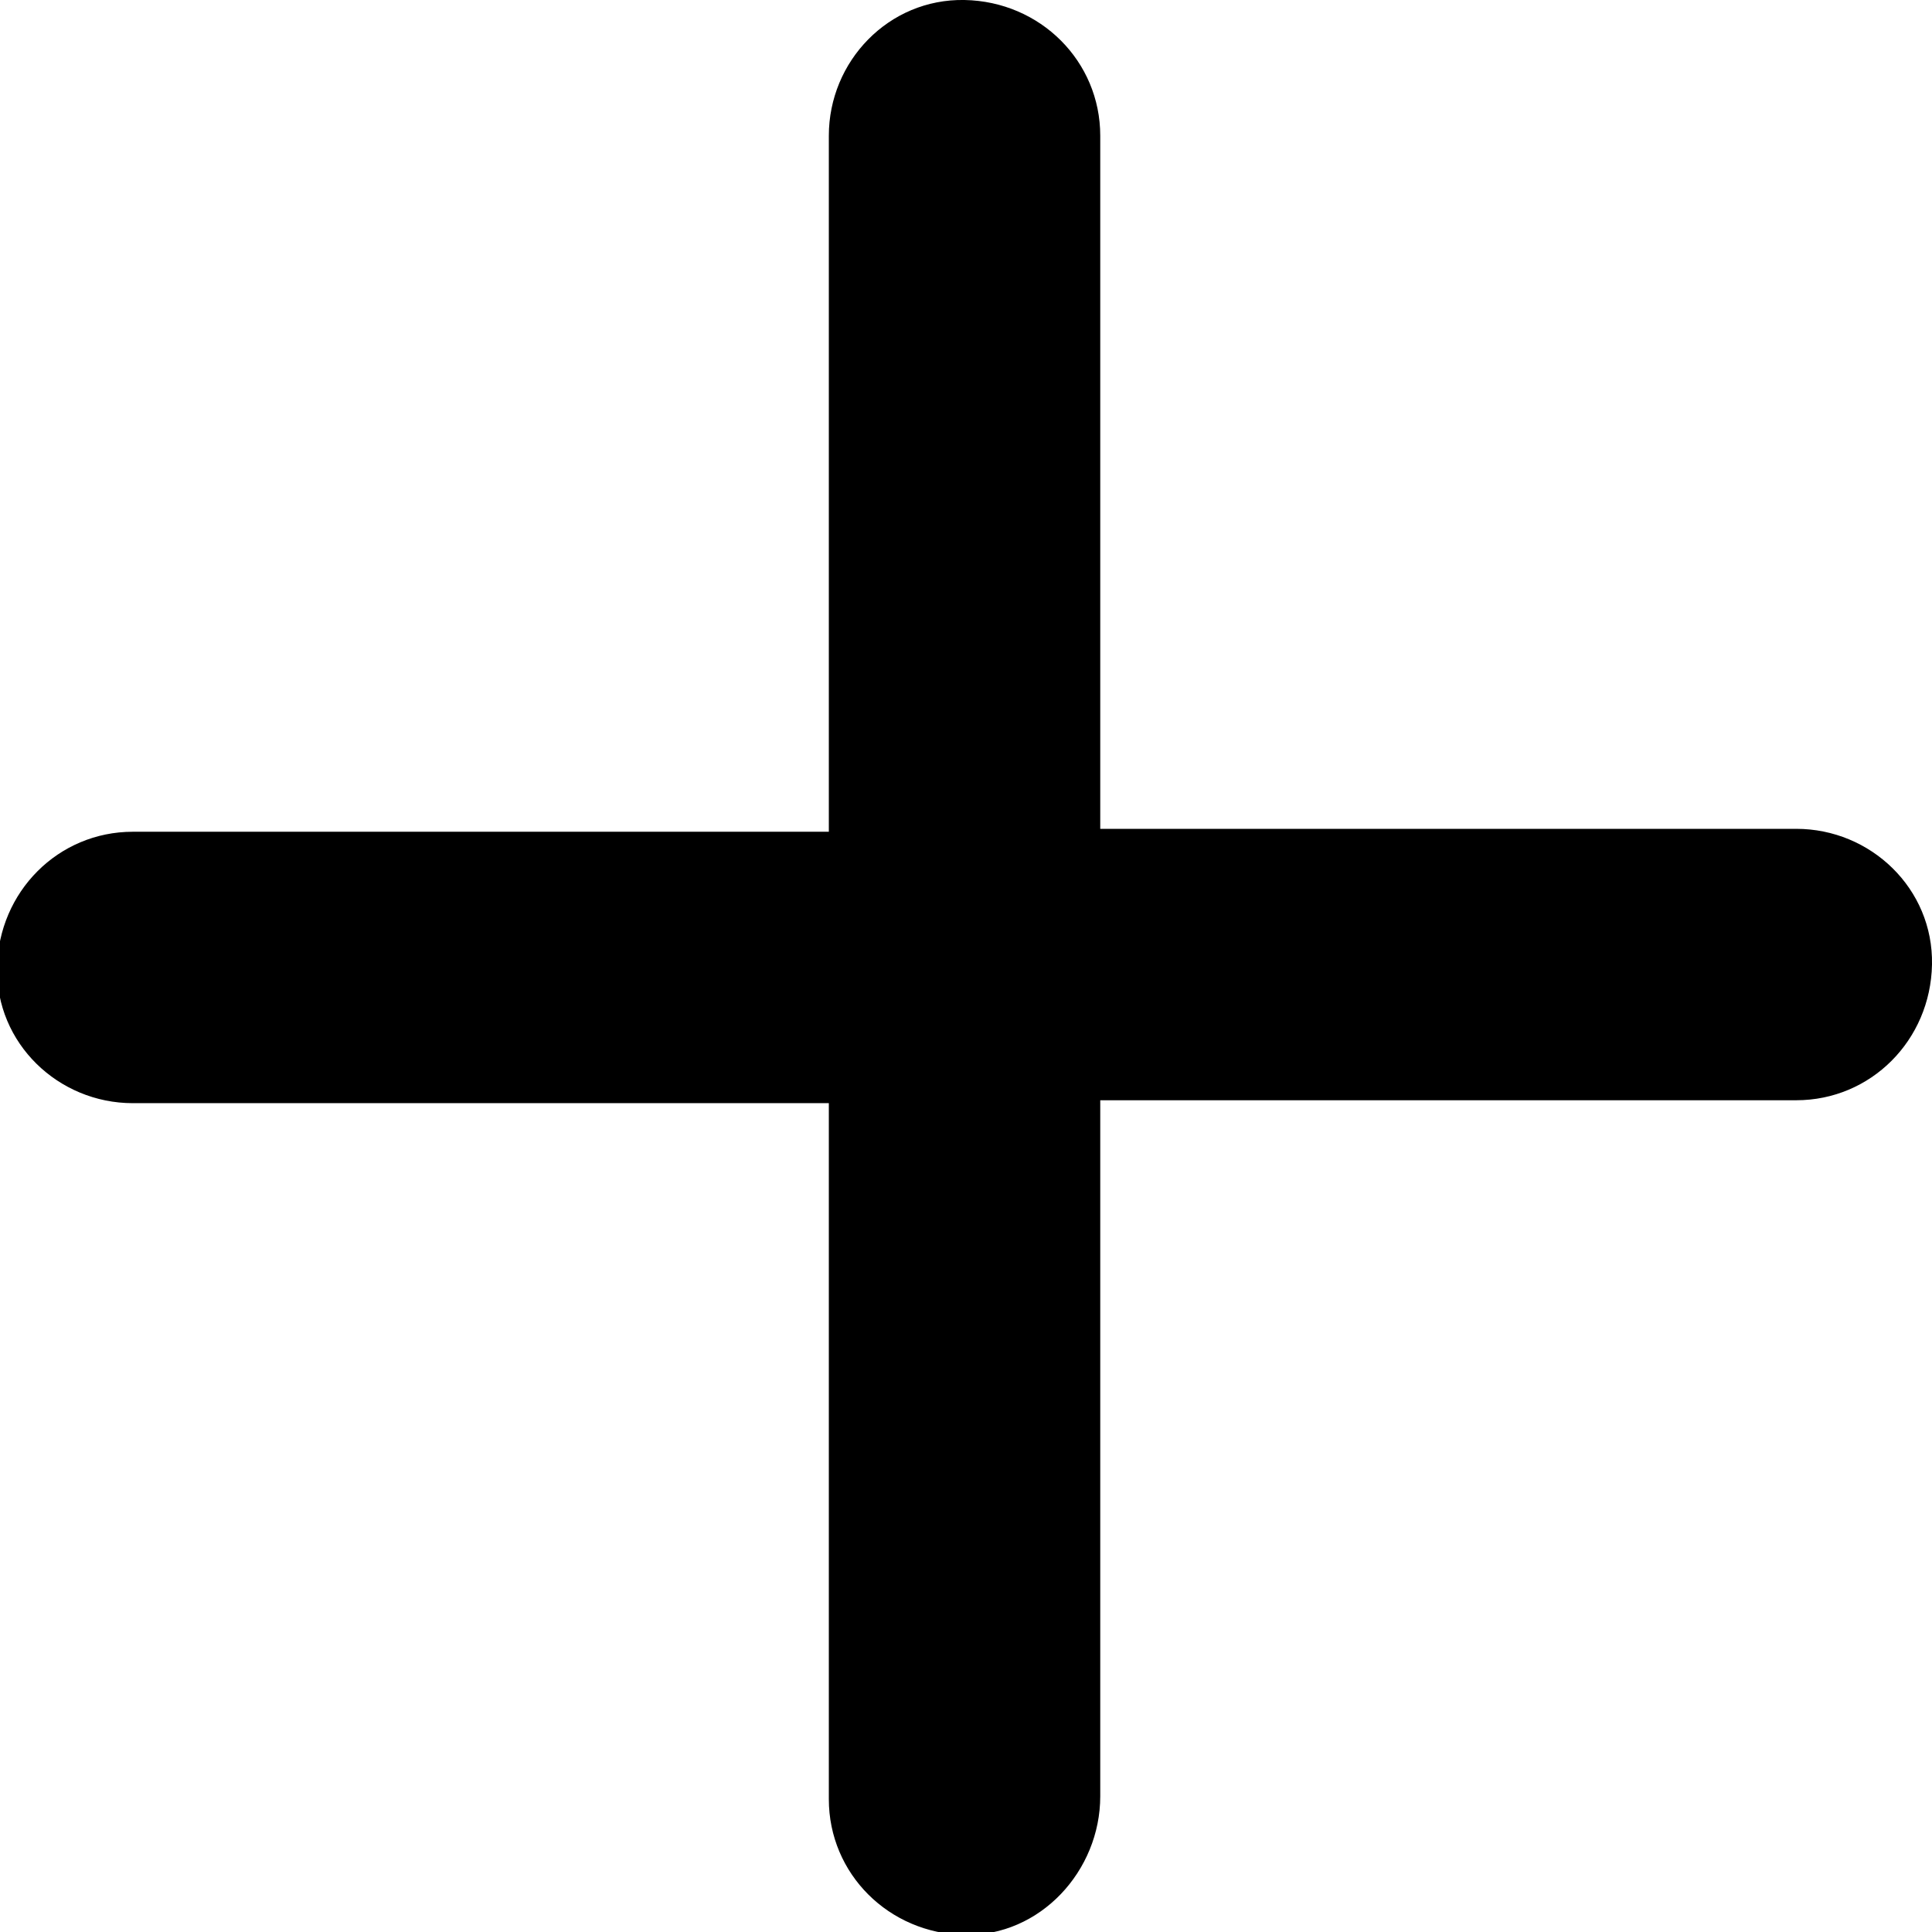
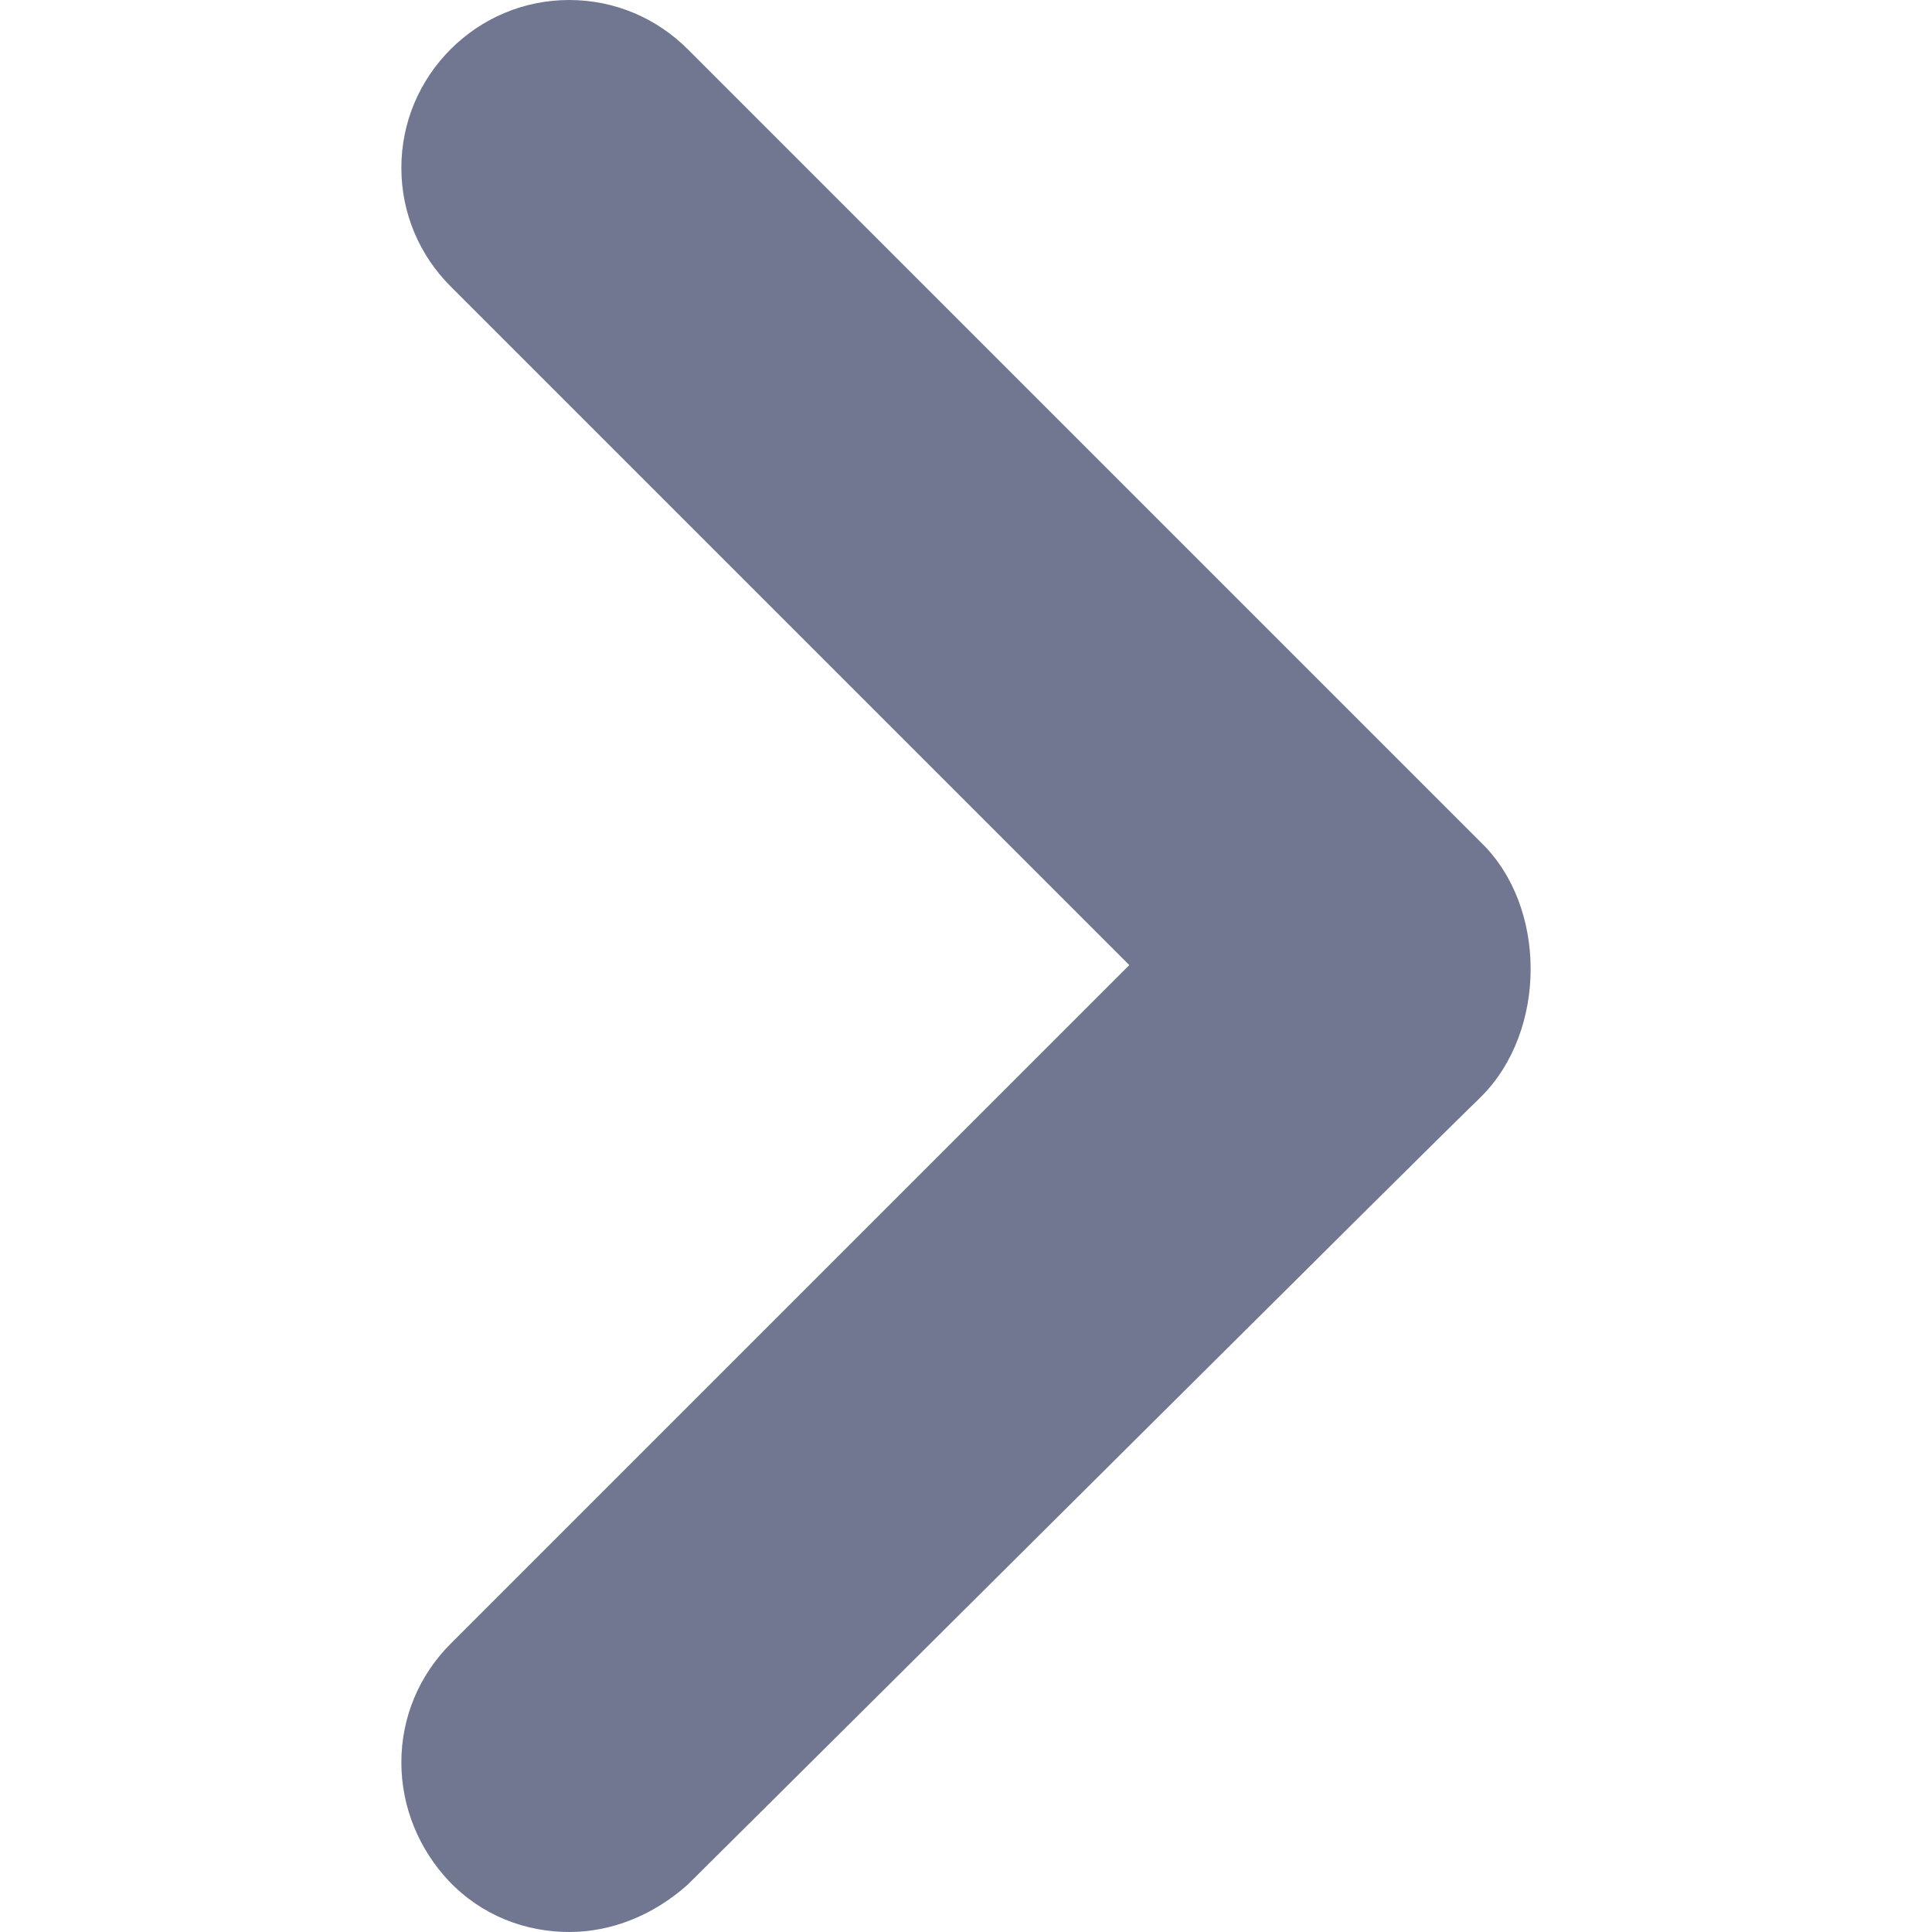
- <svg xmlns="http://www.w3.org/2000/svg" viewBox="0 0 132.4 132.4" class="FollowButton-module_statusIcon-BXGXj" width="132.4" height="132.4">
-   <path d="M75.4 123.1V75.4h47.7c5.1 0 9.2-4.1 9.3-9.3s-4.2-9.3-9.3-9.3H75.4V9.3c0-5.1-4.1-9.2-9.3-9.3-5.2-.1-9.3 4.2-9.3 9.3V57H9.1C4 57-.1 61.1-.2 66.3c-.1 5.2 4.2 9.3 9.3 9.3h47.7v47.7c0 5.1 4.1 9.2 9.3 9.3s9.3-4.4 9.3-9.5z" />
+ <svg xmlns="http://www.w3.org/2000/svg" viewBox="-100.9 99.1 61.9 105.9" width="14" height="14">
+   <path d="M-41.7 145.3l-43.5-43.5c-1.7-1.7-4-2.7-6.5-2.7s-4.8 1-6.5 2.7c-1.7 1.7-2.7 4-2.7 6.5s1 4.8 2.7 6.5L-61 152l-37.2 37.2c-1.7 1.7-2.7 4-2.7 6.5s1 4.8 2.6 6.5c1.8 1.9 4.2 2.8 6.6 2.8 2.3 0 4.6-.9 6.5-2.6 11.5-11.4 41.2-41 43.3-43l.2-.2c3.6-3.6 3.6-10.4 0-13.9z" fill="#717790" />
</svg>
